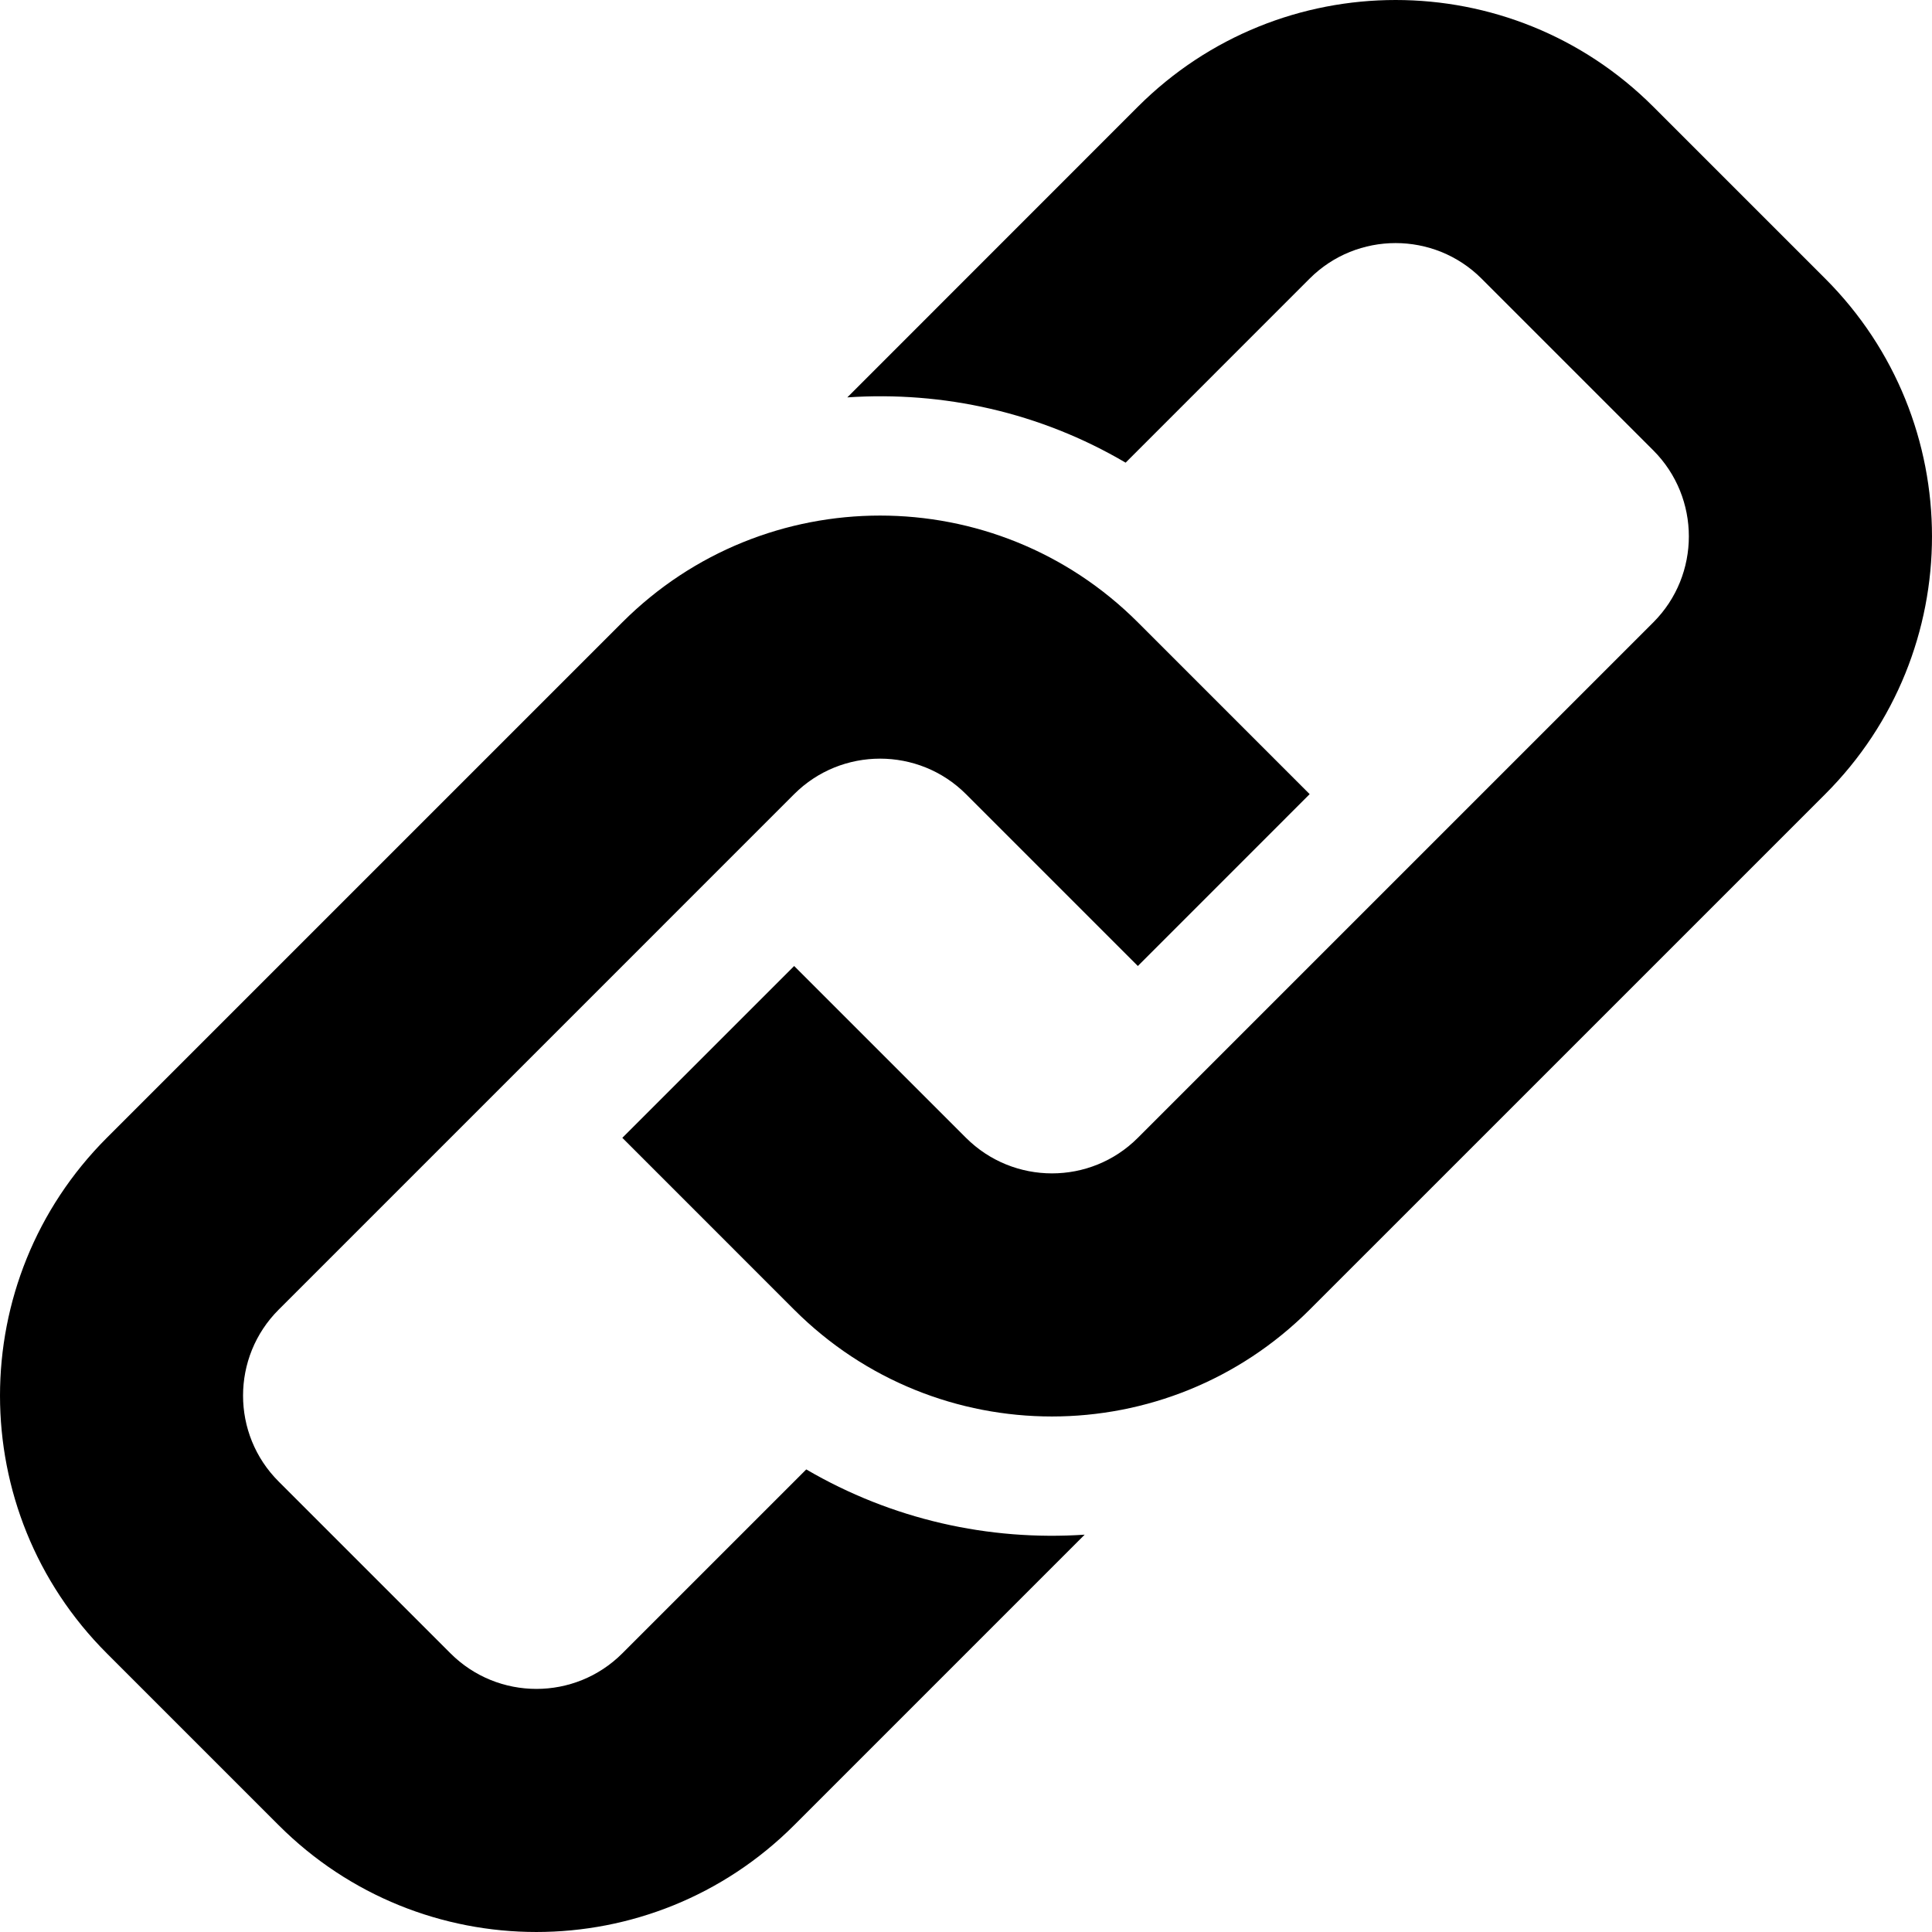
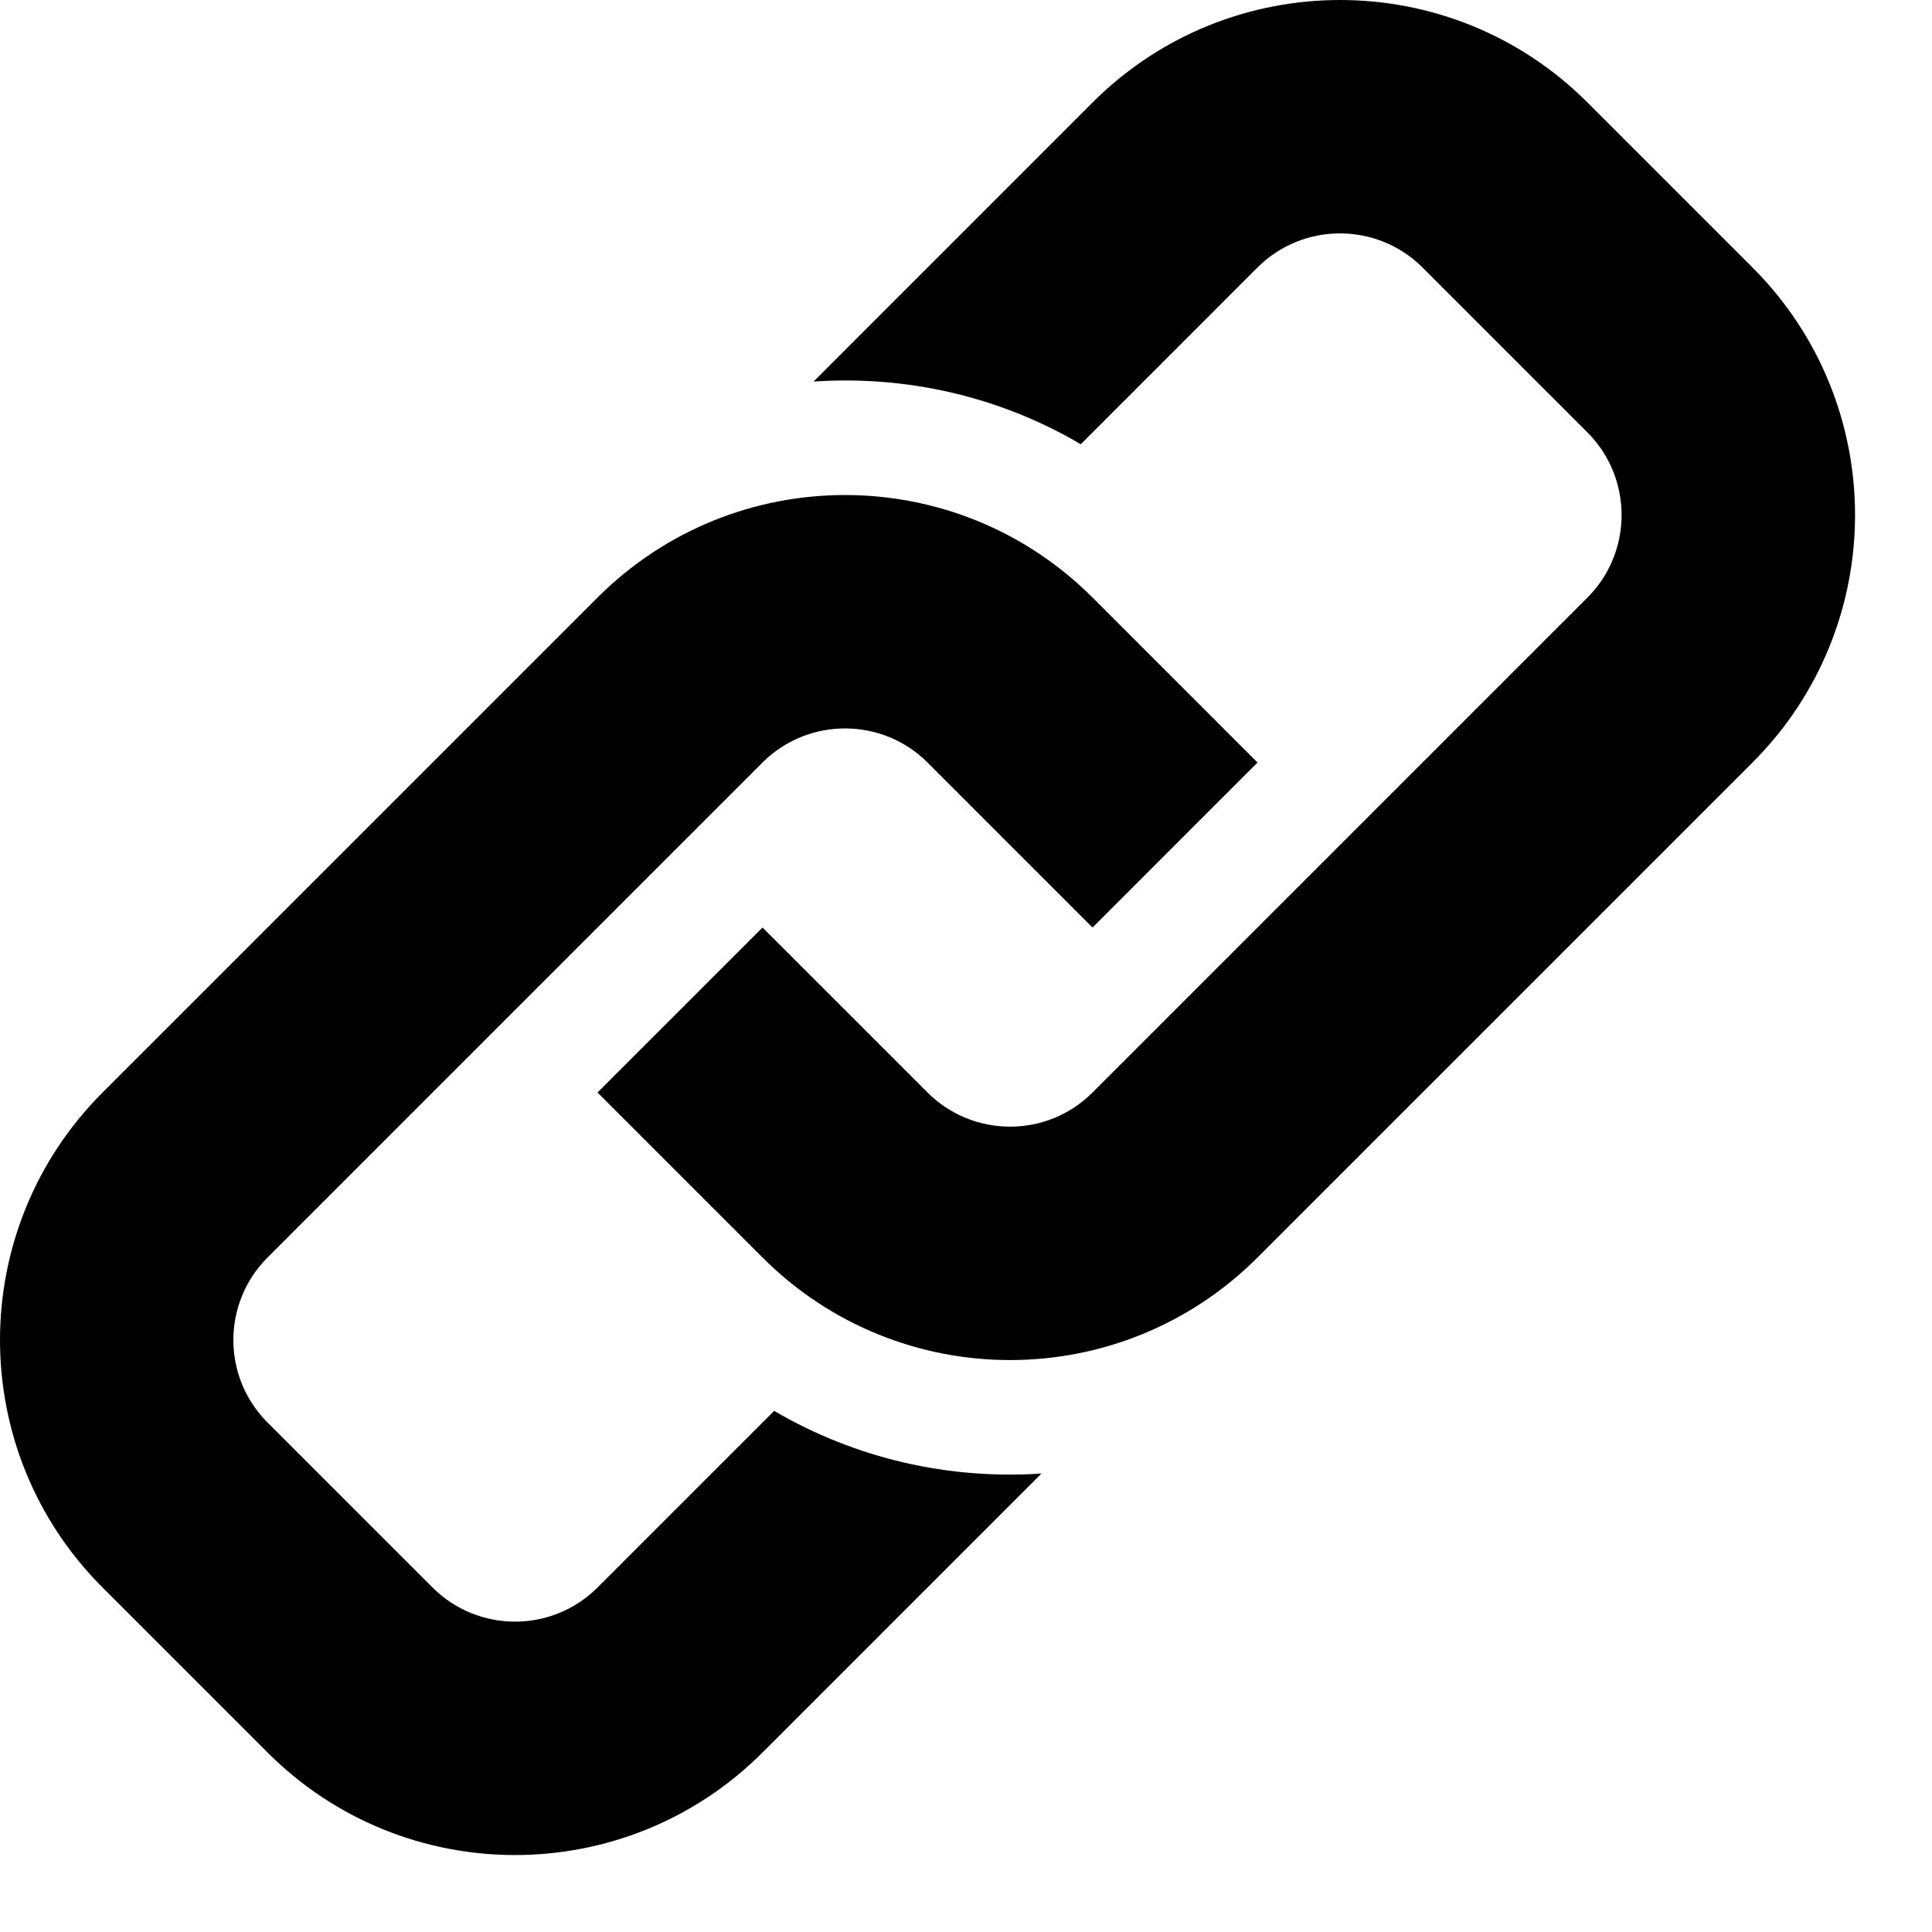
- <svg xmlns="http://www.w3.org/2000/svg" version="1.1" id="Capa_1" x="0px" y="0px" width="482.136px" height="482.135px" viewBox="0 0 482.136 482.135" style="enable-background:new 0 0 482.136 482.135;" xml:space="preserve">
+ <svg xmlns="http://www.w3.org/2000/svg" version="1.1" id="Capa_1" x="0px" y="0px" width="482.136px" height="482.135px" viewBox="0 0 502.136 502.135" style="enable-background:new 0 0 482.136 482.135;" xml:space="preserve">
  <g>
    <path d="M455.482,198.184L326.829,326.832c-35.535,35.54-93.108,35.54-128.646,0l-42.881-42.886l42.881-42.876l42.884,42.876   c11.845,11.822,31.064,11.846,42.886,0l128.644-128.643c11.816-11.831,11.816-31.066,0-42.9l-42.881-42.881   c-11.822-11.814-31.064-11.814-42.887,0l-45.928,45.936c-21.292-12.531-45.491-17.905-69.449-16.291l72.501-72.526   c35.535-35.521,93.136-35.521,128.644,0l42.886,42.881C491.018,105.045,491.018,162.663,455.482,198.184z M201.206,366.698   l-45.903,45.9c-11.845,11.846-31.064,11.817-42.881,0l-42.884-42.881c-11.845-11.821-11.845-31.041,0-42.886l128.646-128.648   c11.819-11.814,31.069-11.814,42.884,0l42.886,42.886l42.876-42.886l-42.876-42.881c-35.54-35.521-93.113-35.521-128.65,0   L26.655,283.946c-35.538,35.545-35.538,93.146,0,128.652l42.883,42.882c35.51,35.54,93.11,35.54,128.646,0l72.496-72.499   C246.724,384.578,222.588,379.197,201.206,366.698z" />
  </g>
  <g>
</g>
  <g>
</g>
  <g>
</g>
  <g>
</g>
  <g>
</g>
  <g>
</g>
  <g>
</g>
  <g>
</g>
  <g>
</g>
  <g>
</g>
  <g>
</g>
  <g>
</g>
  <g>
</g>
  <g>
</g>
  <g>
</g>
</svg>
